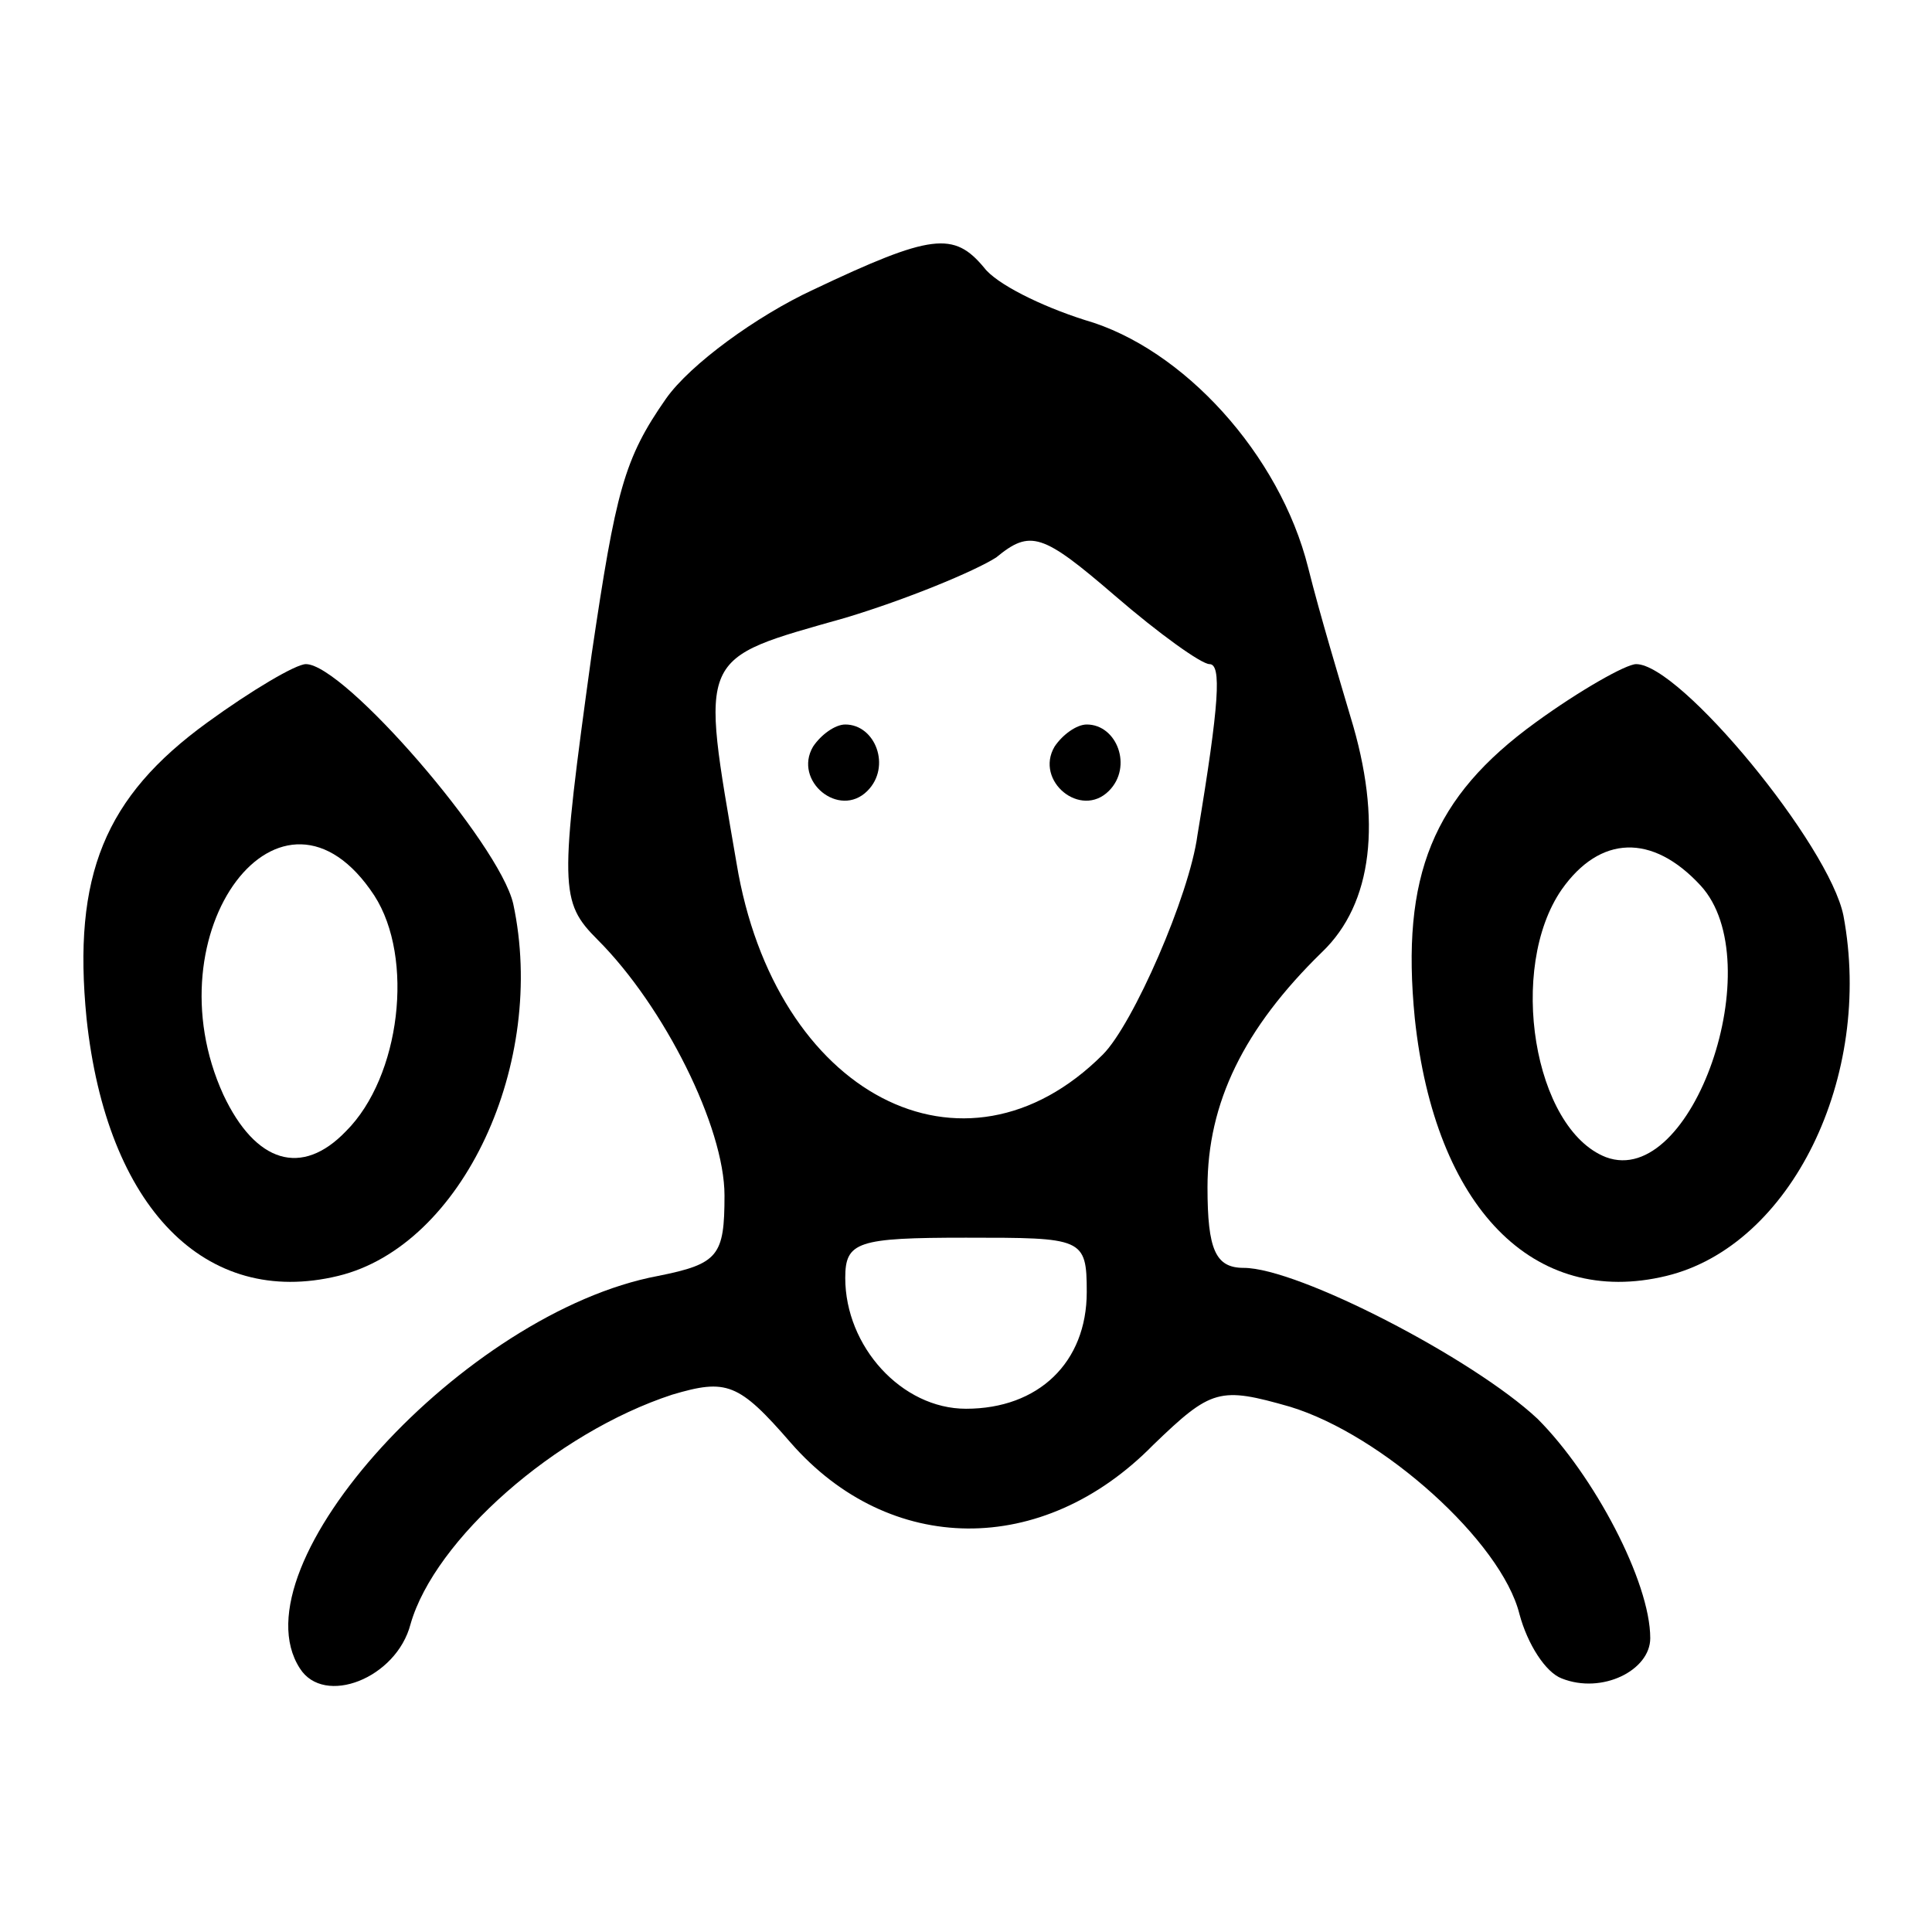
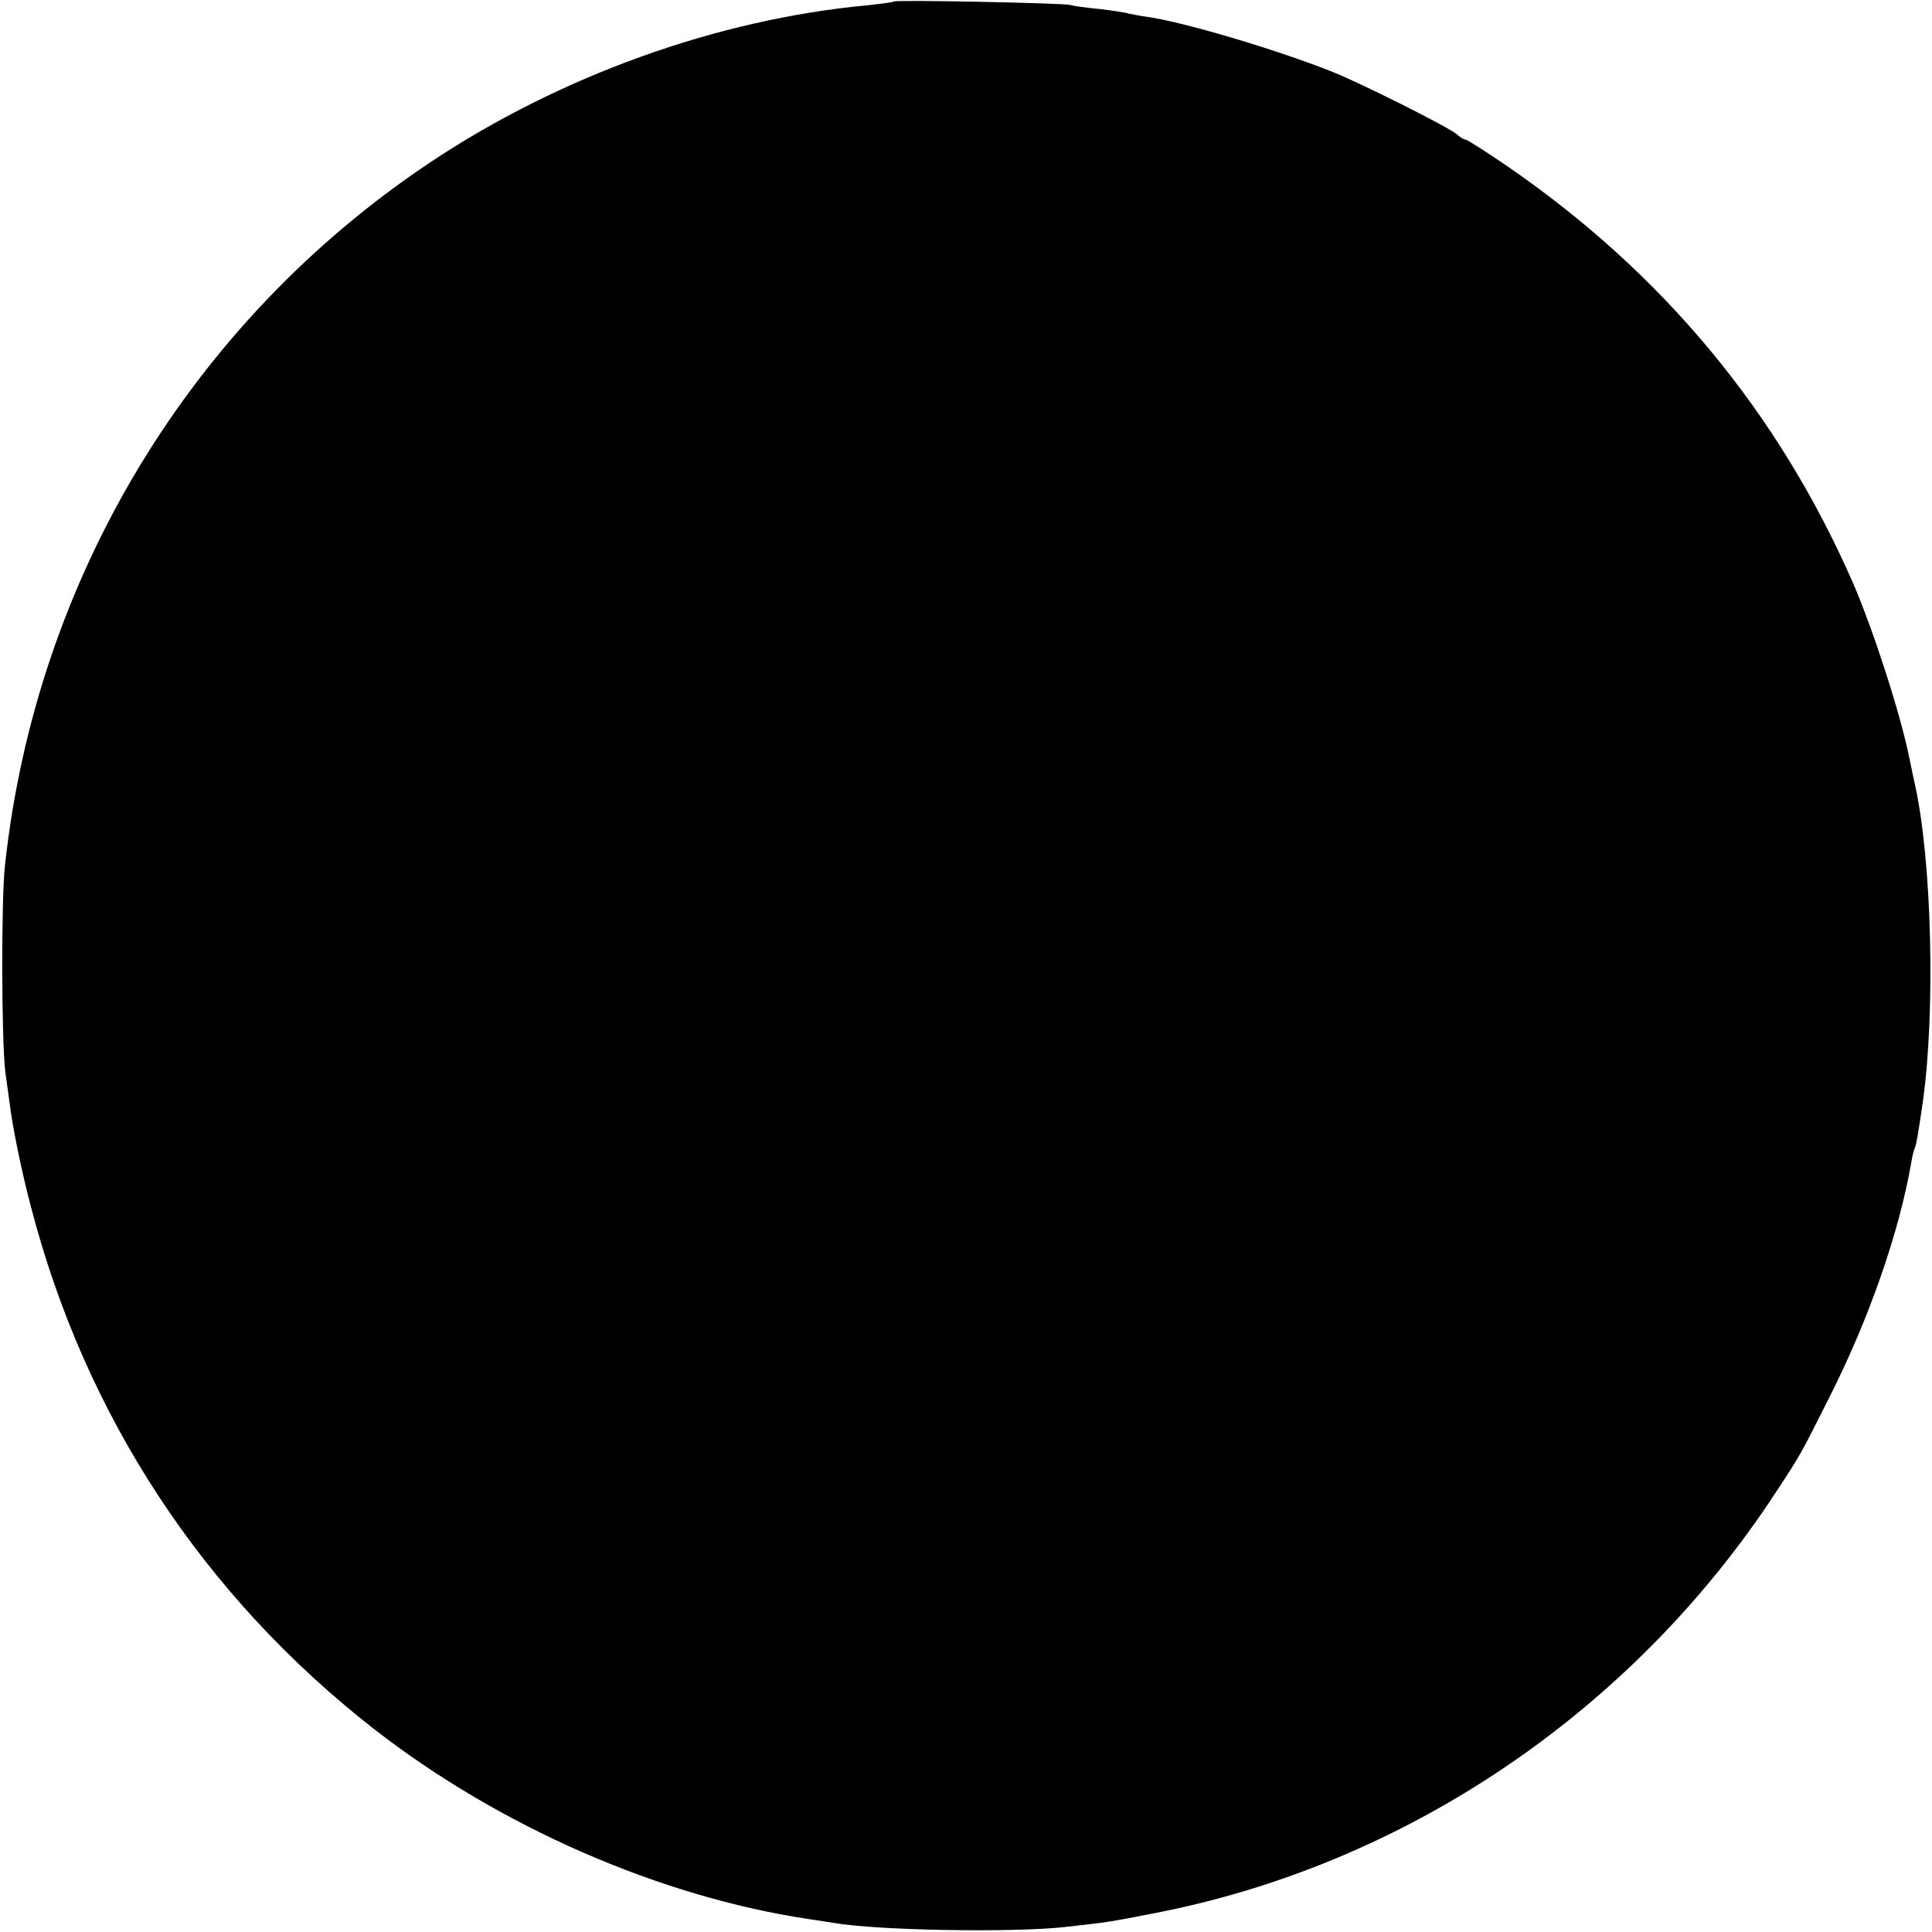
- <svg xmlns="http://www.w3.org/2000/svg" version="1.0" width="96pt" height="96pt" viewBox="0 0 96 96" preserveAspectRatio="xMidYMid meet">
-   <g transform="translate(0,96) scale(0.1,-0.1)" fill="#000000" stroke="none">
-     <path d="M404 816 c-28 -13 -61 -37 -73 -54 -21 -30 -25 -46 -37 -127 -16 -116 -16 -123 3 -142 33 -33 63 -93 63 -127 0 -30 -3 -34 -33 -40 -96 -18 -211 -144 -178 -195 12 -19 48 -5 55 22 12 42 72 95 130 114 27 8 33 6 59 -24 49 -56 125 -57 180 -1 29 28 33 29 68 19 46 -14 105 -67 114 -103 4 -15 13 -29 21 -32 20 -8 44 4 44 20 0 28 -28 81 -56 109 -32 30 -119 75 -146 75 -14 0 -18 9 -18 40 0 42 18 79 57 117 25 24 30 65 14 117 -5 17 -15 50 -21 74 -14 56 -62 109 -111 123 -22 7 -44 18 -50 26 -15 18 -26 17 -85 -11z m197 -186 c6 0 5 -19 -6 -85 -4 -30 -32 -94 -47 -109 -69 -69 -163 -20 -182 95 -18 105 -20 101 54 122 30 9 64 23 75 30 17 14 23 12 59 -19 22 -19 43 -34 47 -34z m-61 -312 c0 -35 -24 -58 -60 -58 -32 0 -60 31 -60 65 0 18 6 20 60 20 58 0 60 0 60 -27z" />
-     <path d="M404 589 c-10 -17 13 -36 27 -22 12 12 4 33 -11 33 -5 0 -12 -5 -16 -11z" />
-     <path d="M524 589 c-10 -17 13 -36 27 -22 12 12 4 33 -11 33 -5 0 -12 -5 -16 -11z" />
-     <path d="M103 601 c-51 -37 -67 -76 -60 -147 10 -94 59 -144 125 -128 62 15 104 106 87 185 -7 30 -84 119 -103 119 -5 0 -27 -13 -49 -29z m83 -86 c20 -31 13 -90 -14 -117 -22 -23 -45 -16 -61 18 -37 81 29 169 75 99z" />
-     <path d="M763 601 c-51 -37 -67 -76 -60 -147 10 -94 59 -144 125 -128 62 15 103 99 88 179 -7 35 -81 125 -103 125 -5 0 -28 -13 -50 -29z m82 -81 c35 -38 -4 -151 -47 -135 -36 14 -49 94 -22 133 19 27 45 28 69 2z" />
+ <svg xmlns="http://www.w3.org/2000/svg" version="1.0" width="512pt" height="512pt" viewBox="0 0 512 512" preserveAspectRatio="xMidYMid meet">
+   <g transform="translate(0,512) scale(0.1,-0.1)" fill="#000000" stroke="none">
+     <path d="M2369 5116 c-2 -2 -34 -6 -70 -10 -399 -37 -817 -188 -1160 -417 -633 -423 -1044 -1103 -1126 -1864 -10 -93 -9 -463 1 -545 5 -36 10 -72 11 -80 8 -66 32 -184 57 -278 144 -555 456 -1030 909 -1384 333 -259 758 -445 1154 -504 22 -3 51 -8 65 -10 115 -20 472 -26 610 -11 116 13 118 13 235 36 669 128 1271 535 1651 1116 68 103 66 101 144 256 103 204 183 433 215 618 3 19 8 37 10 40 3 6 8 33 21 123 33 237 24 634 -21 838 -3 14 -10 46 -15 71 -23 115 -94 335 -148 461 -199 456 -507 827 -924 1112 -53 36 -100 66 -104 66 -4 0 -15 6 -23 14 -20 18 -257 137 -331 166 -148 59 -397 133 -494 146 -15 2 -35 6 -45 8 -9 3 -43 8 -76 12 -33 3 -69 8 -80 11 -23 5 -461 14 -466 9z" />
  </g>
</svg>
